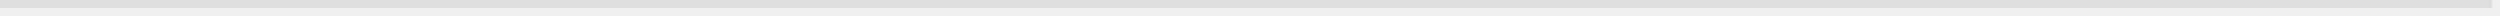
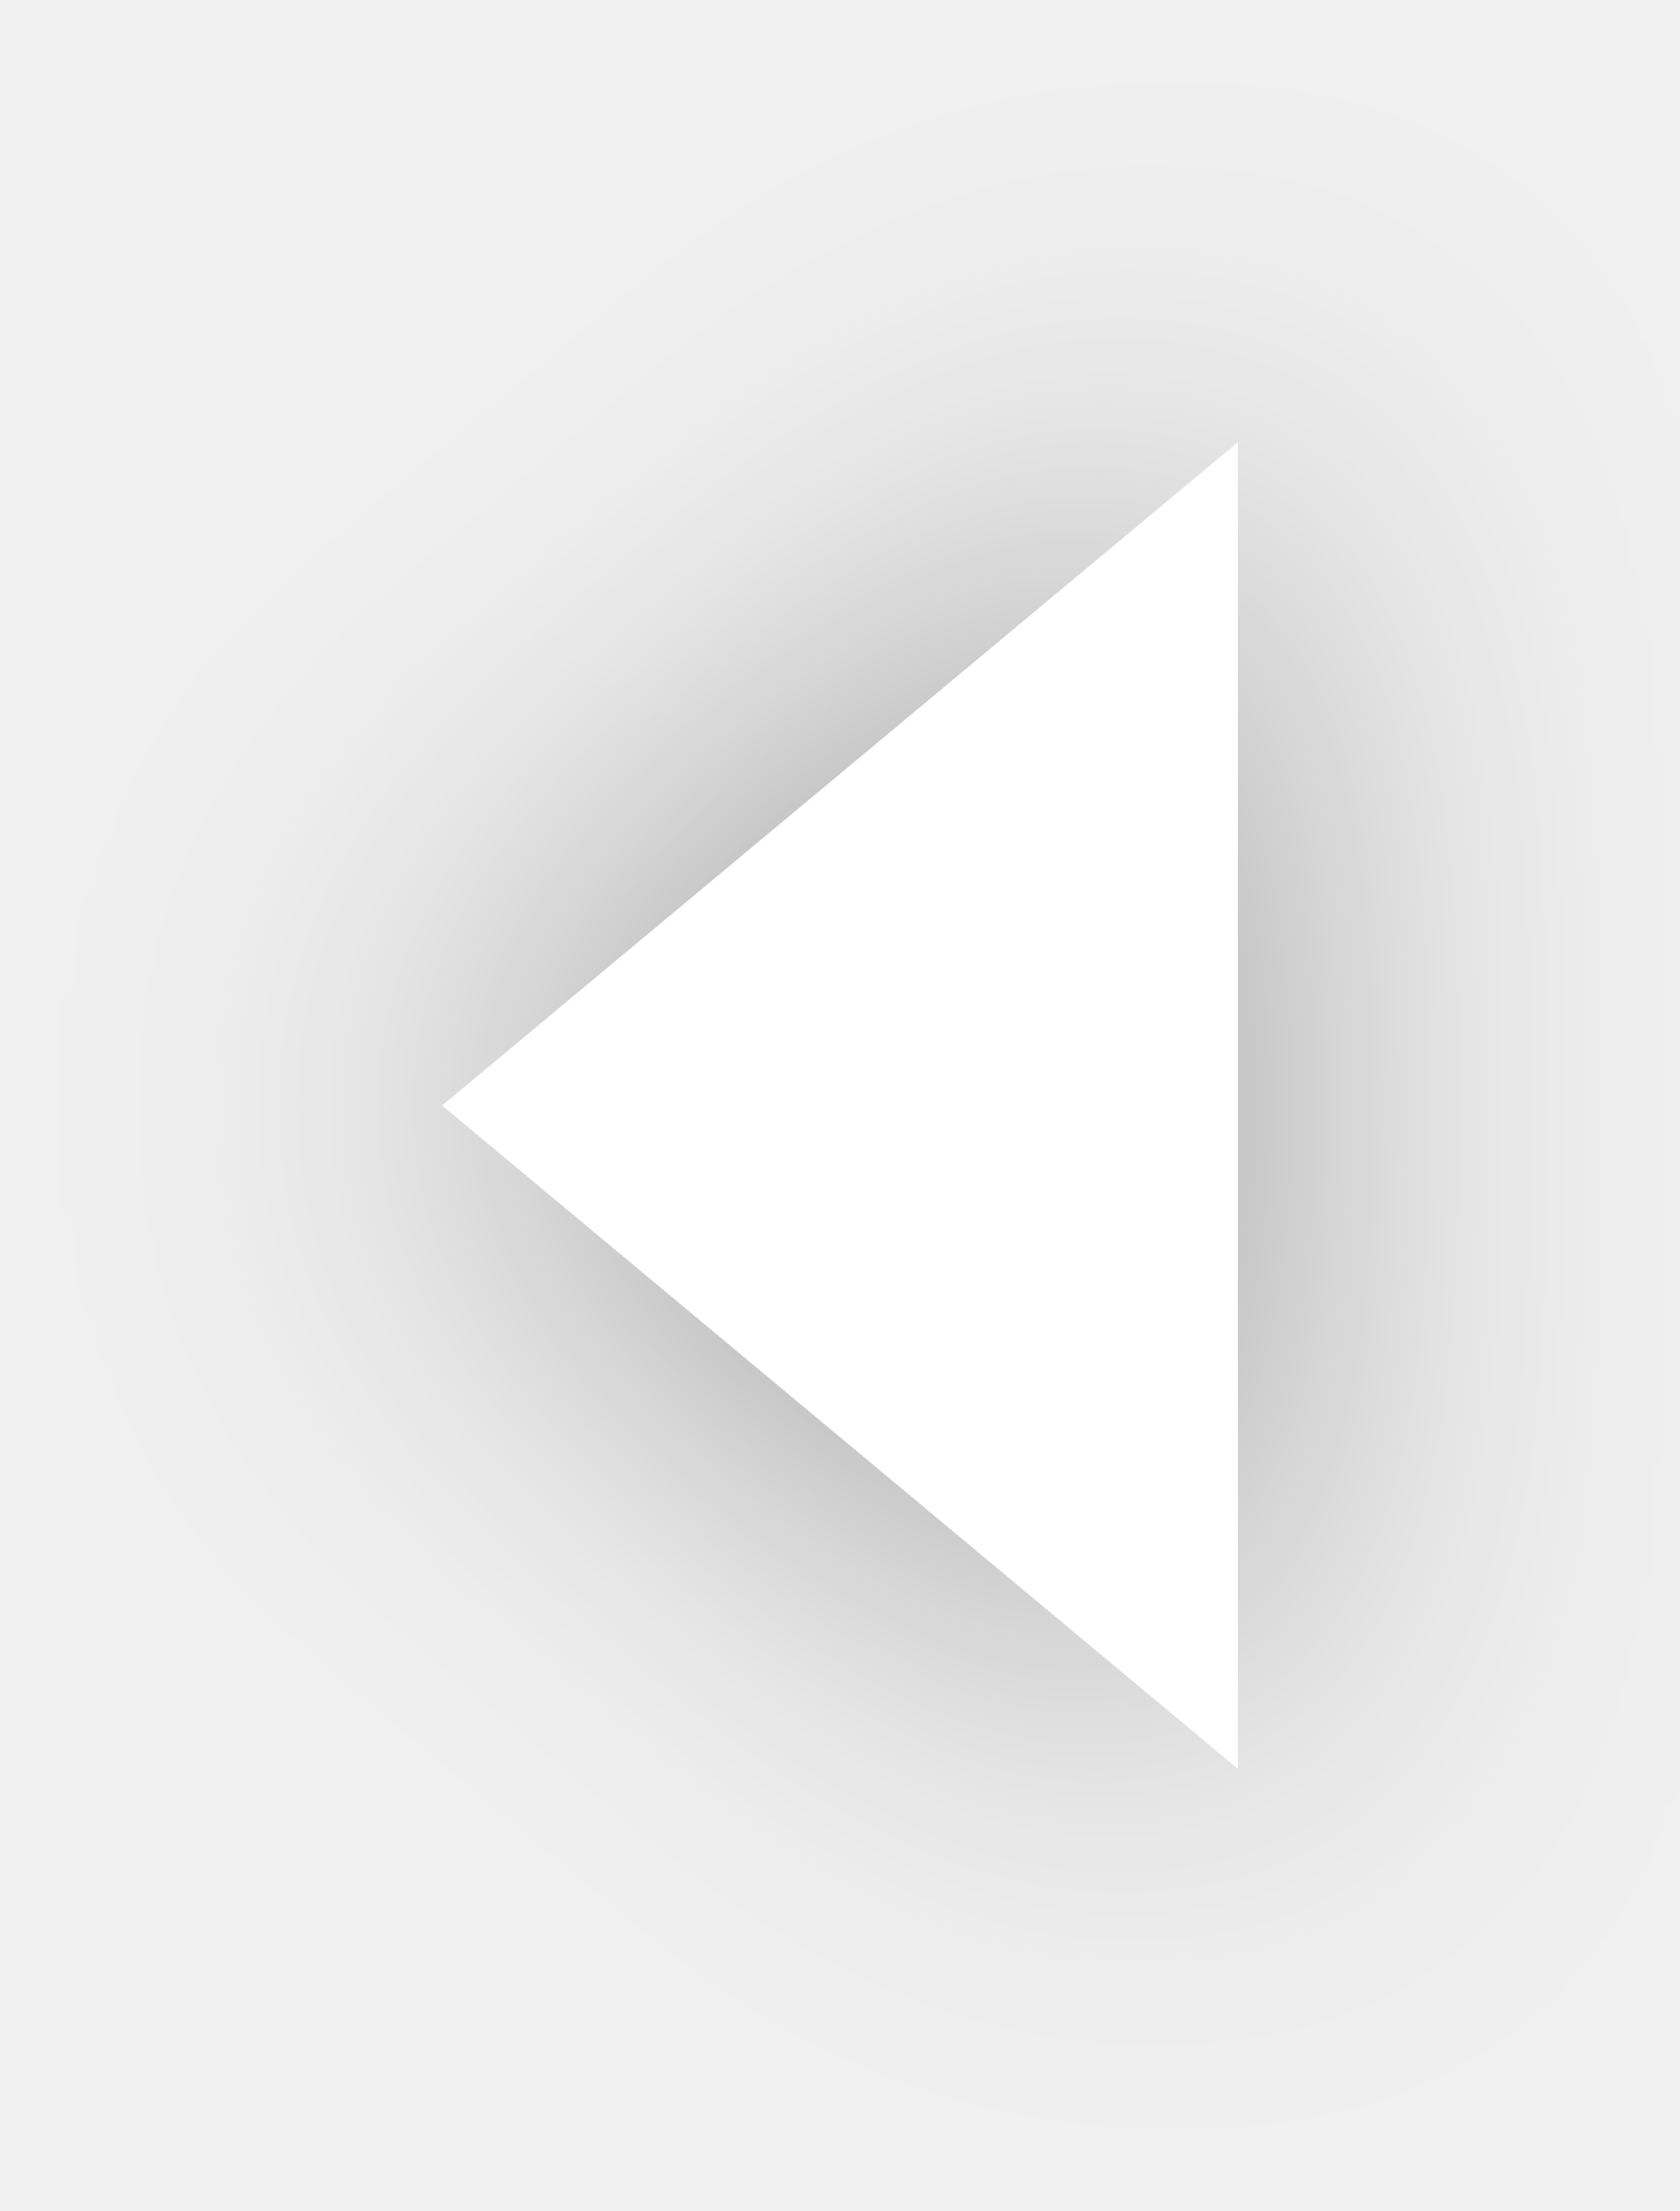
- <svg xmlns="http://www.w3.org/2000/svg" version="1.1" width="321px" height="2px">
-   <g transform="matrix(1 0 0 1 -533 -614 )">
-     <path d="M 533 614.5  L 853 614.5  " stroke-width="1" stroke="#dddddd" fill="none" />
+ <svg xmlns="http://www.w3.org/2000/svg" xmlns:xlink="http://www.w3.org/1999/xlink" version="1.1" width="19px" height="25px">
+   <defs>
+     <filter x="519px" y="624px" width="19px" height="25px" filterUnits="userSpaceOnUse" id="filter8869">
+       <feOffset dx="0" dy="0" in="SourceAlpha" result="shadowOffsetInner" />
+       <feGaussianBlur stdDeviation="2.5" in="shadowOffsetInner" result="shadowGaussian" />
+       <feComposite in2="shadowGaussian" operator="atop" in="SourceAlpha" result="shadowComposite" />
+       <feColorMatrix type="matrix" values="0 0 0 0 0  0 0 0 0 0  0 0 0 0 0  0 0 0 0.349 0  " in="shadowComposite" />
+     </filter>
+     <g id="widget8870">
+       <path d="M 532.5 642.95  L 524.76 636.5  L 532.5 630.05  L 532.5 642.95  Z " fill-rule="nonzero" fill="#ffffff" stroke="none" />
+       <path d="M 533 644  L 524 636.5  L 533 629  L 533 644  Z M 525.521 636.5  L 532 641.9  L 532 631.1  L 525.521 636.5  Z " fill-rule="nonzero" fill="#ffffff" stroke="none" />
+     </g>
+   </defs>
+   <g transform="matrix(1 0 0 1 -519 -624 )">
+     <use xlink:href="#widget8870" filter="url(#filter8869)" />
+     <use xlink:href="#widget8870" />
  </g>
</svg>
